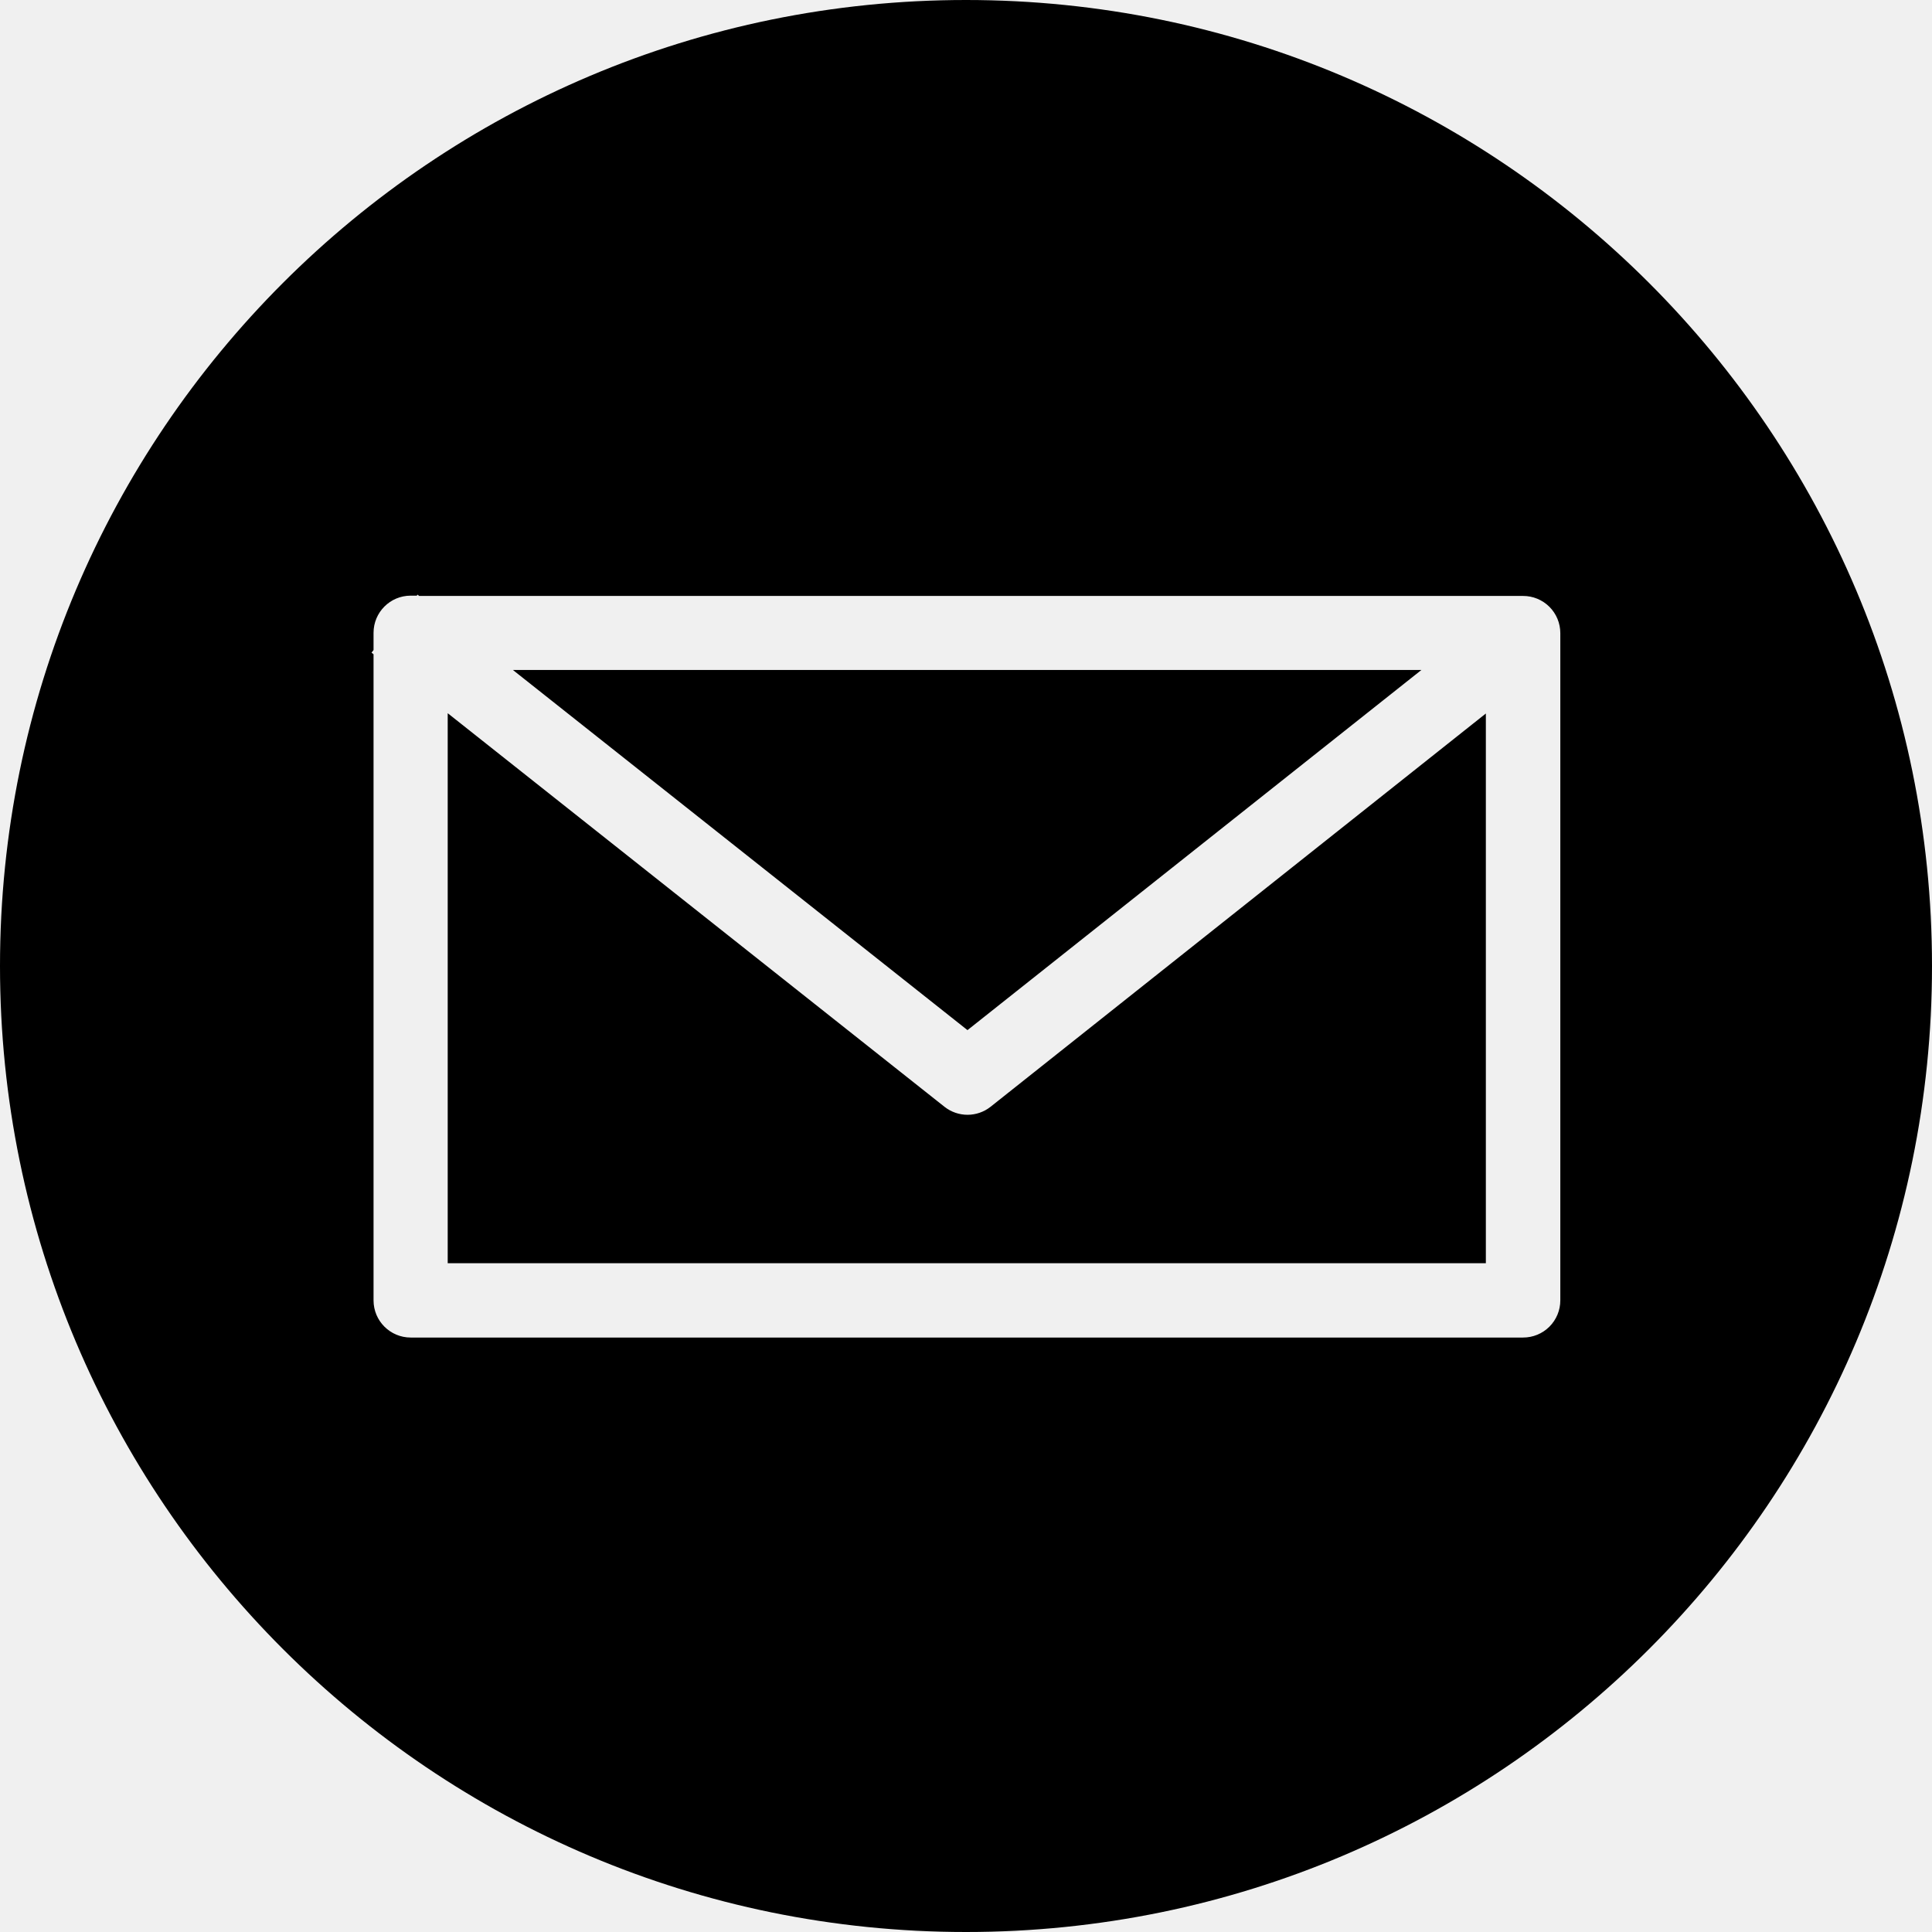
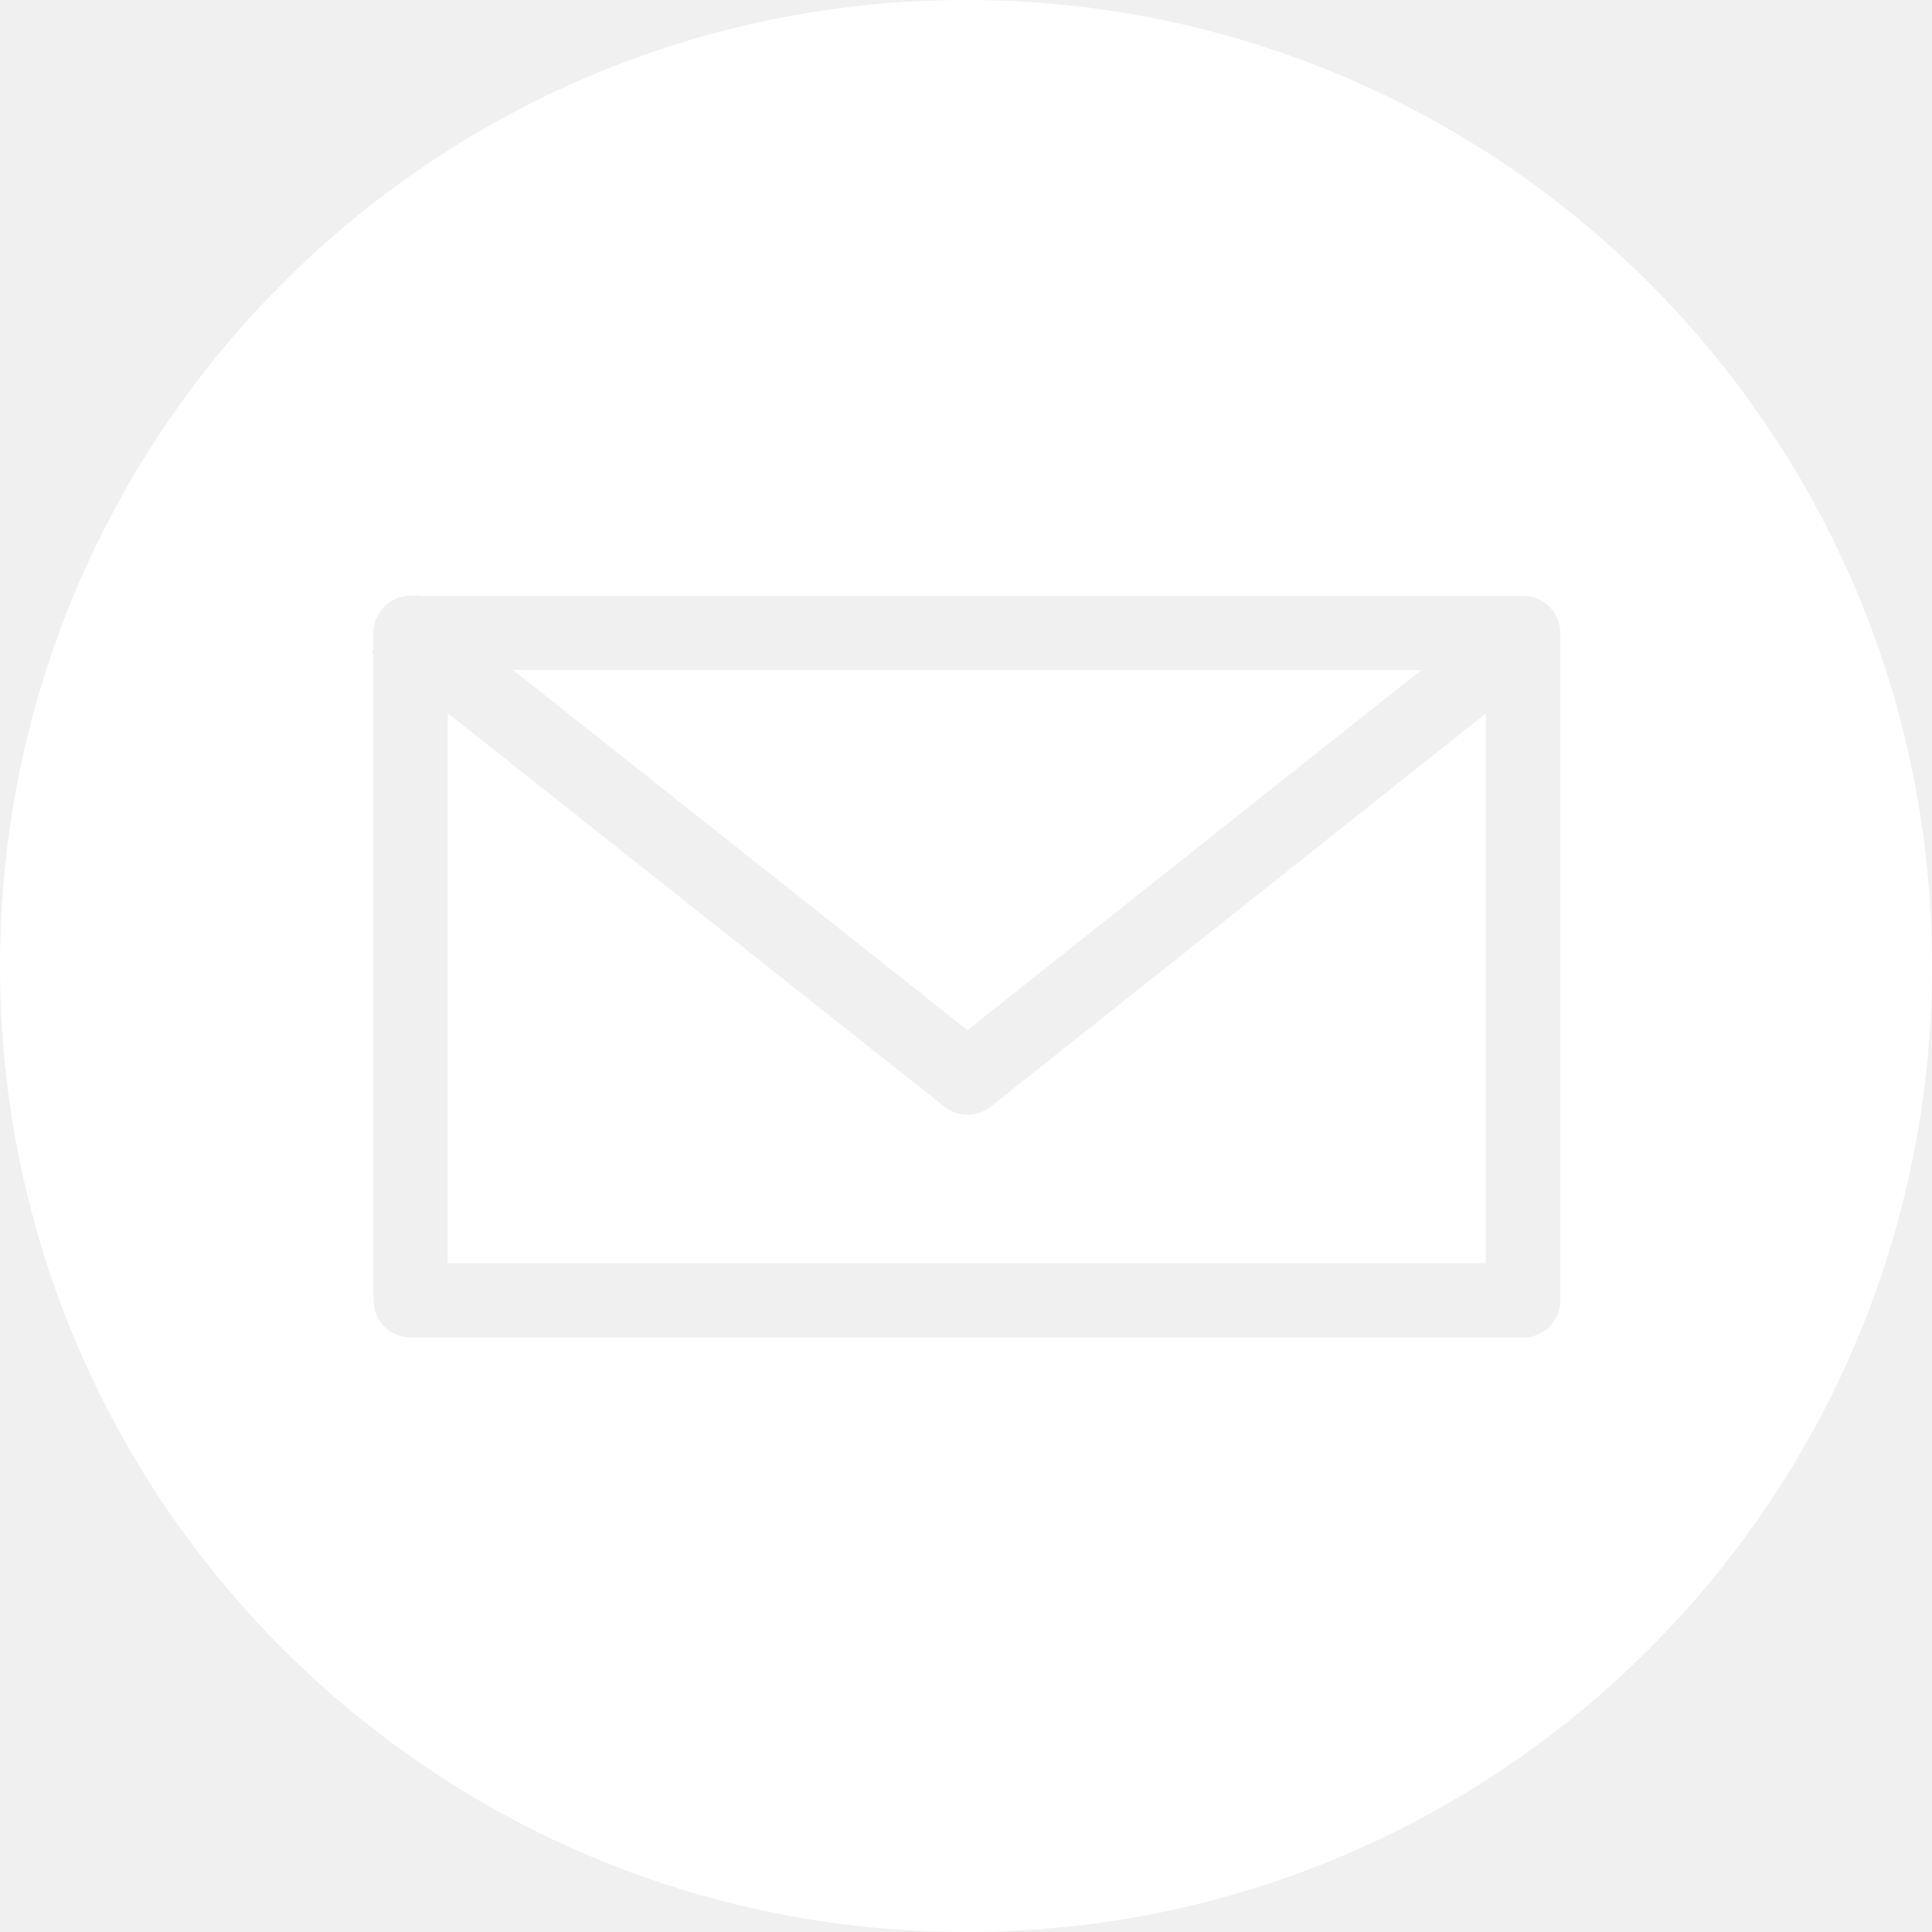
- <svg xmlns="http://www.w3.org/2000/svg" width="26" height="26" viewBox="0 0 26 26">
-   <path fill="#000" d="M 13 0 A 13 13 0 0 0 0 13 A 13 13 0 0 0 13 26 A 13 13 0 0 0 26 13 A 13 13 0 0 0 13 0 z M 5.621 8 L 5.621 8.004 L 5.641 8.02 L 20.496 8.02 A 0.5 0.5 0 0 1 20.998 8.52 L 20.998 8.809 L 20.998 17.5 A 0.5 0.5 0 0 1 20.496 18 L 5.527 18 A 0.5 0.5 0 0 1 5.027 17.5 L 5.027 8.805 L 5 8.783 L 5.027 8.748 L 5.027 8.516 A 0.5 0.5 0 0 1 5.527 8.016 L 5.609 8.016 L 5.621 8 z M 6.902 9.016 L 13.02 13.863 L 19.129 9.016 L 6.902 9.016 z M 6.025 9.598 L 6.025 17 L 19.996 17 L 19.996 9.602 L 13.33 14.895 A 0.5 0.5 0 0 1 12.711 14.895 L 6.025 9.598 z " />
+ <svg xmlns="http://www.w3.org/2000/svg" width="87.5" height="87.5" viewBox="0 0 87.5 87.5">
+   <defs>
+     <style>.a{fill:#fff;}</style>
+   </defs>
+   <path class="a" d="M43.75,0A43.75,43.75,0,1,0,87.5,43.75,43.75,43.75,0,0,0,43.75,0ZM18.917,26.923v.013l.066.053H68.977a1.683,1.683,0,0,1,1.689,1.683V58.894a1.683,1.683,0,0,1-1.689,1.683H18.6a1.683,1.683,0,0,1-1.683-1.683V29.631l-.092-.072.092-.118v-.782A1.683,1.683,0,0,1,18.6,26.976h.276Zm4.312,3.418L43.816,46.655l20.56-16.314ZM20.278,32.3V57.212H67.295v-24.9L44.861,50.126a1.683,1.683,0,0,1-2.084,0Z" />
</svg>
